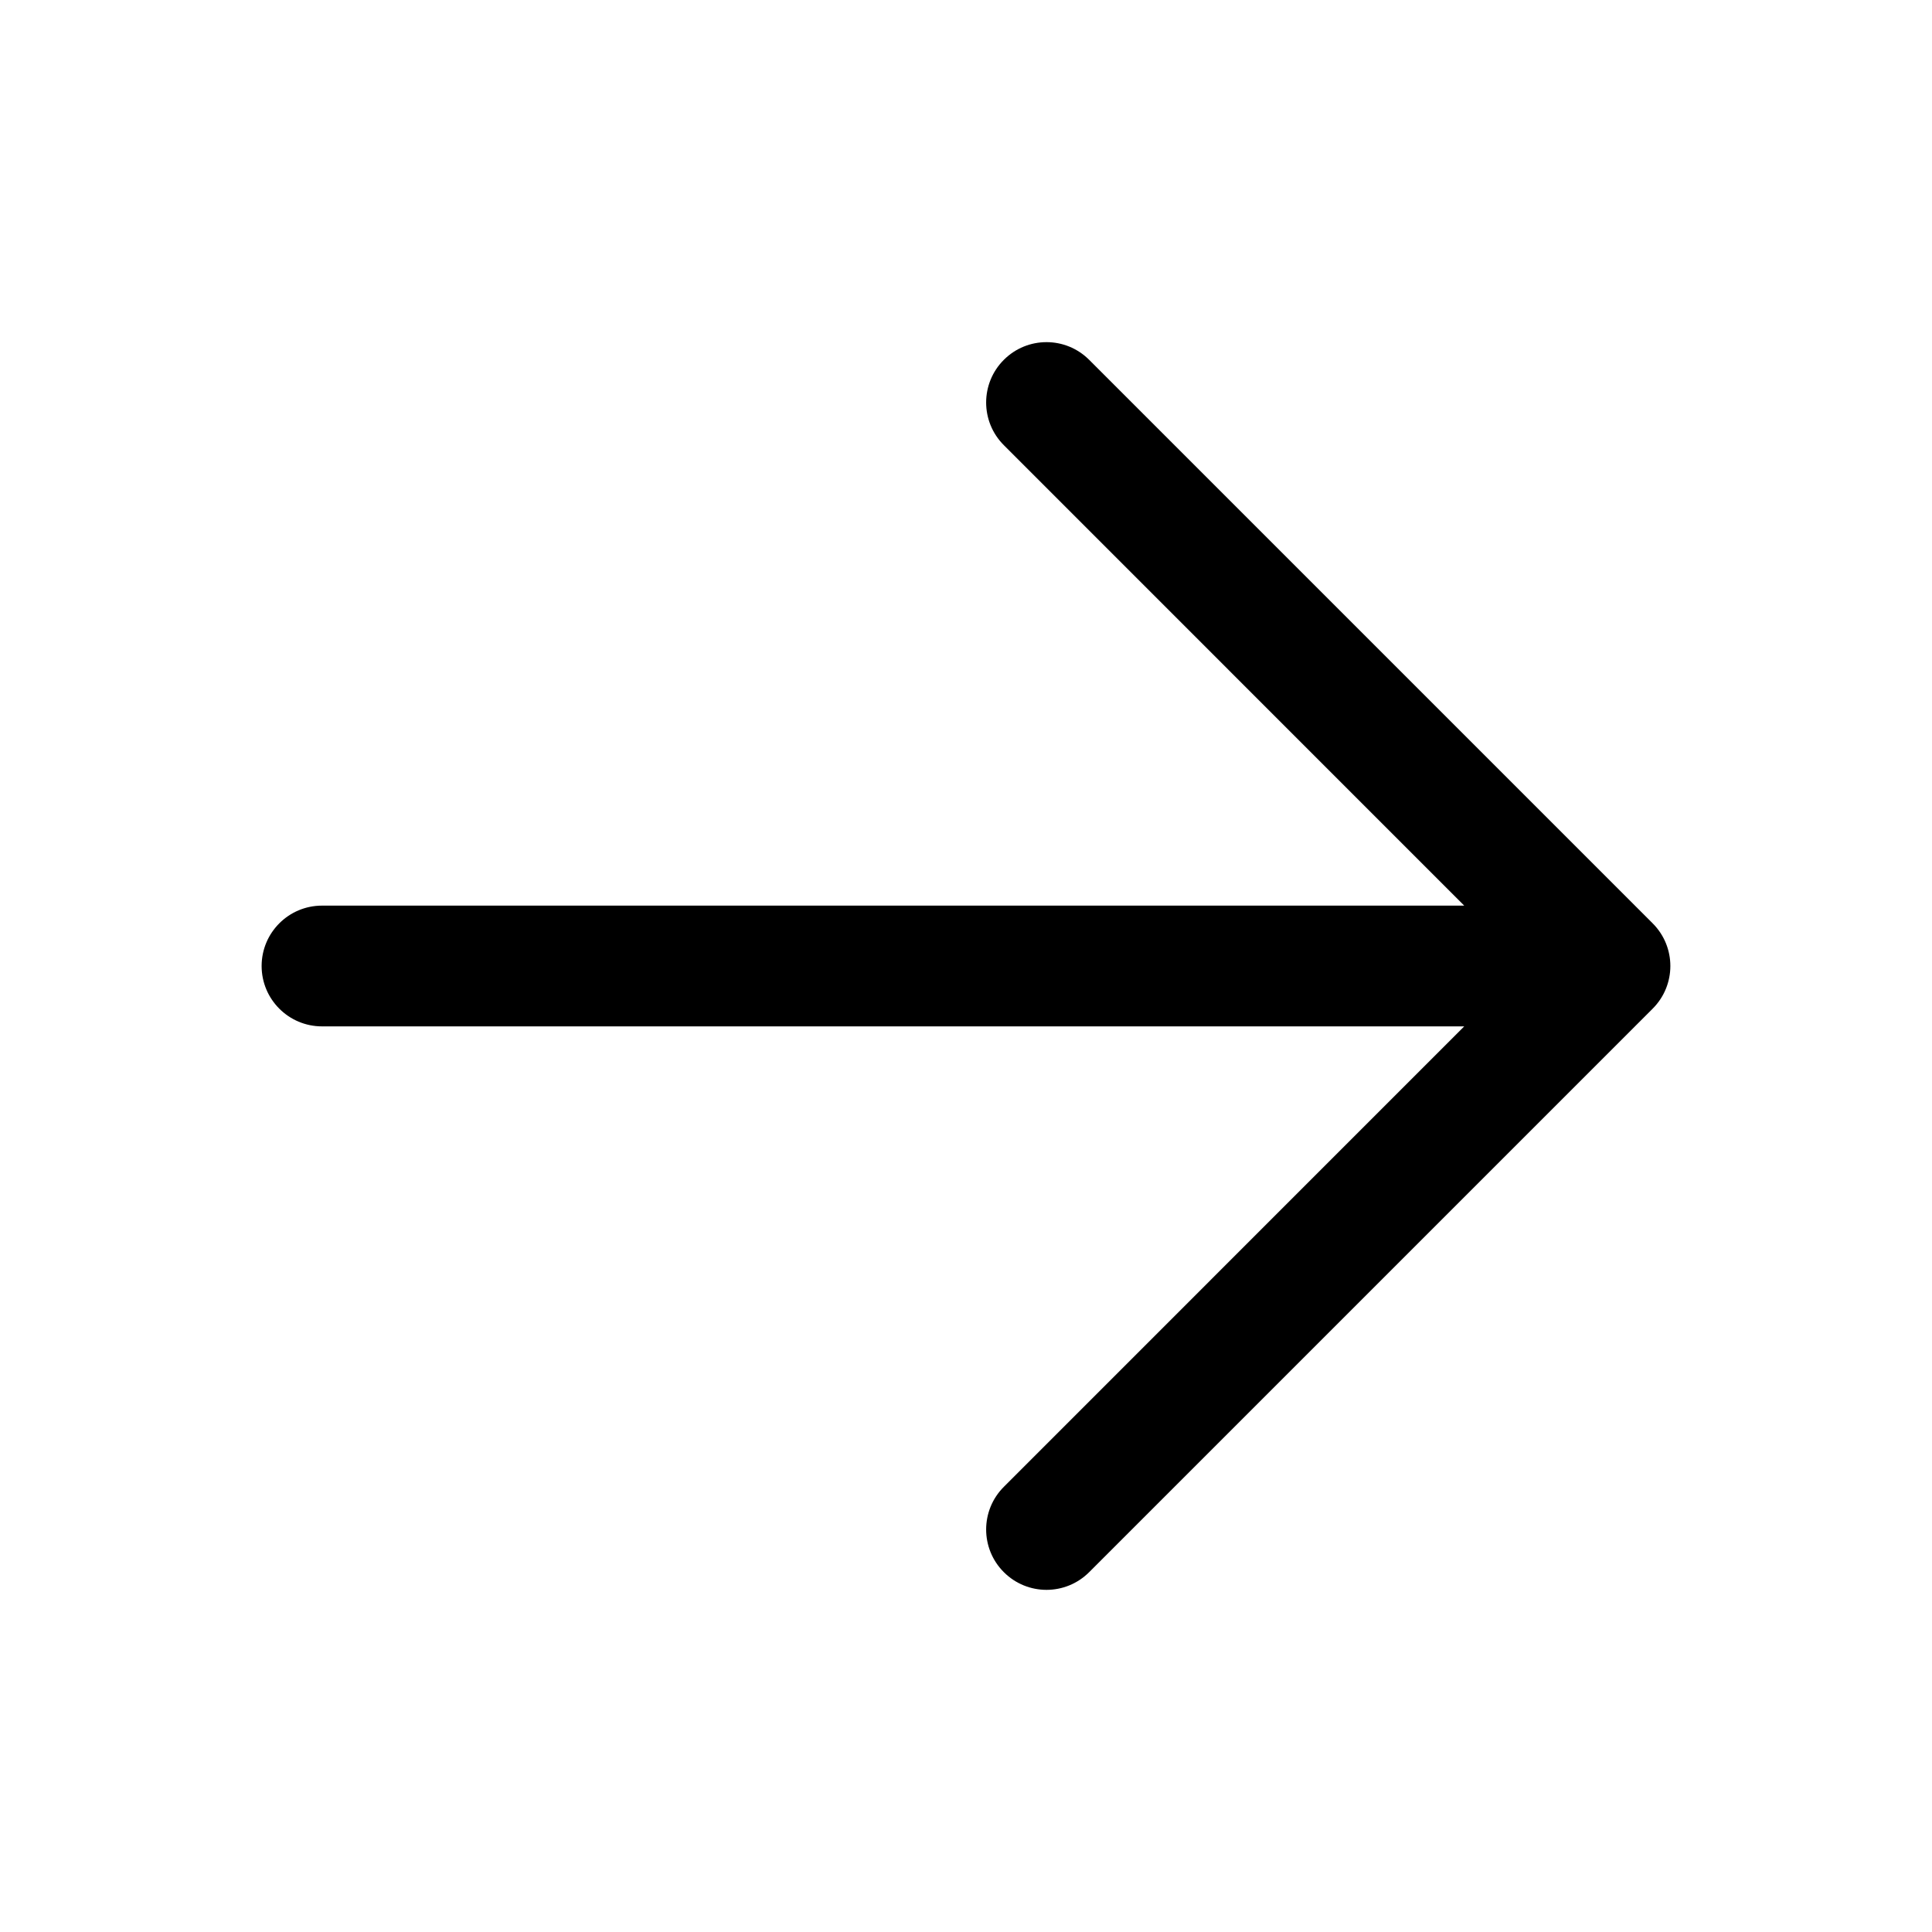
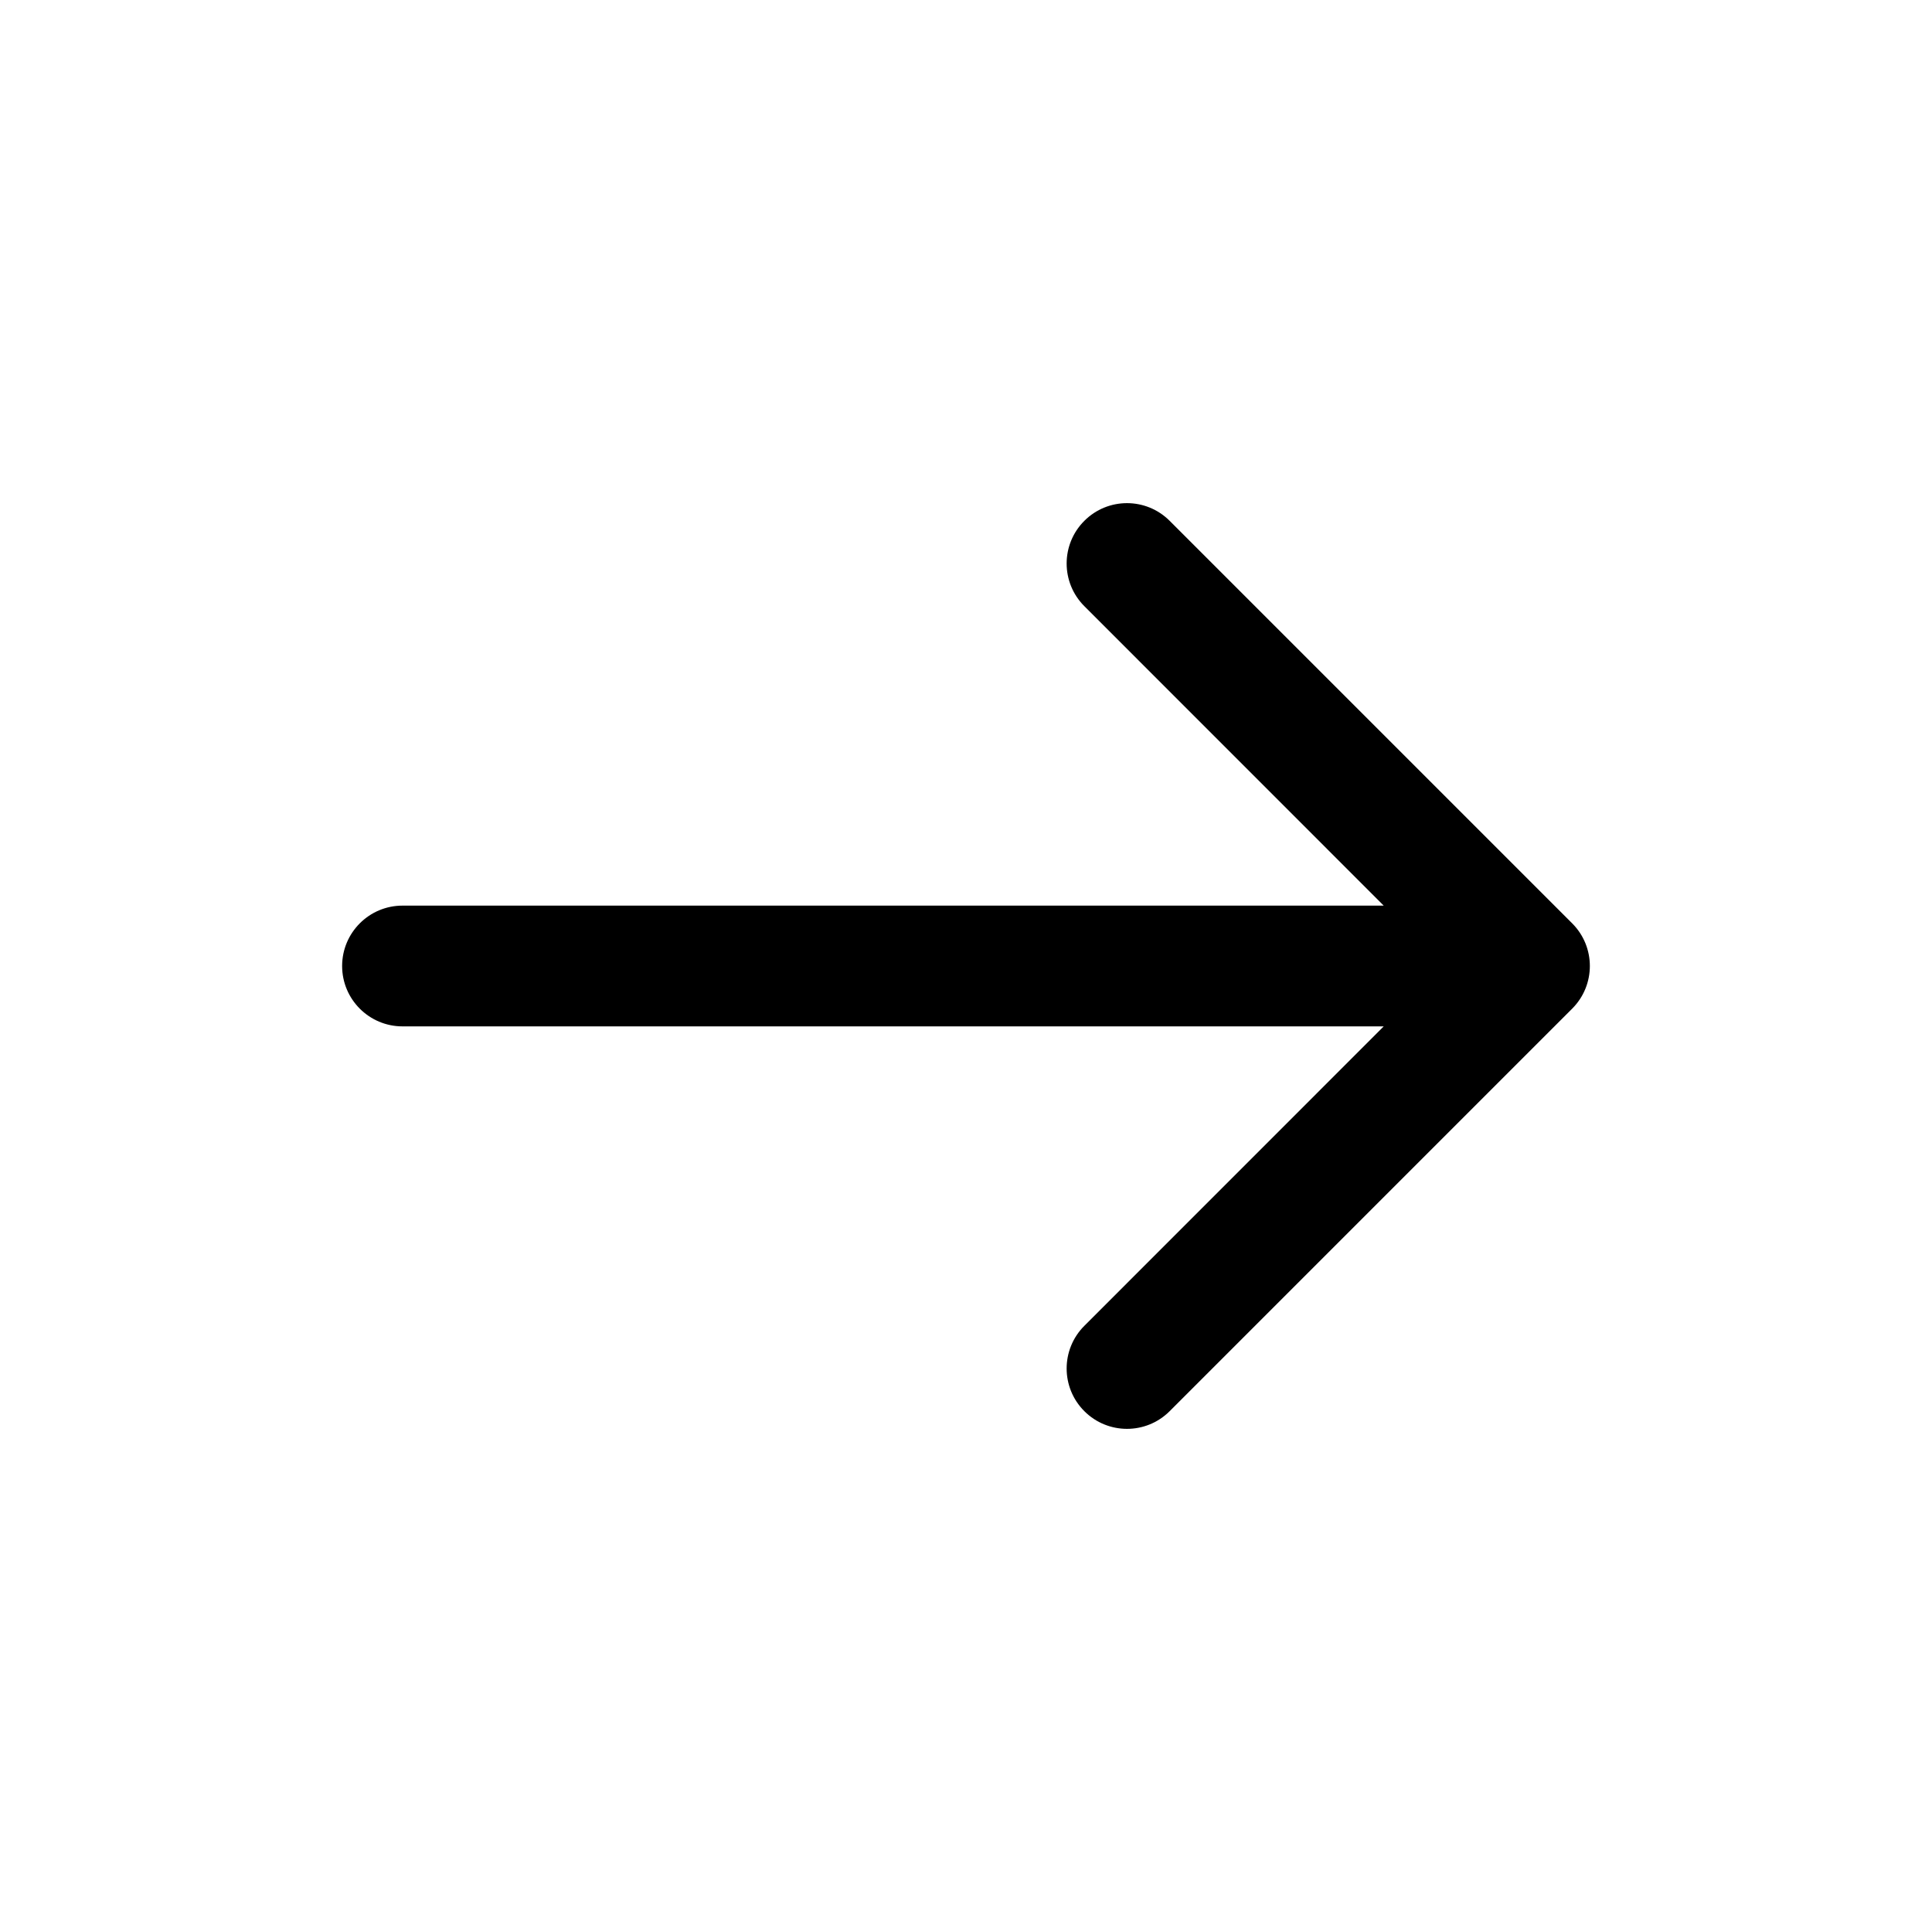
<svg xmlns="http://www.w3.org/2000/svg" width="24" height="24" viewBox="0 0 24 24" fill="none">
-   <path fill-rule="evenodd" clip-rule="evenodd" d="M12.47 4.47C12.763 4.177 13.237 4.177 13.53 4.47L20.53 11.47C20.823 11.763 20.823 12.237 20.53 12.53L13.53 19.53C13.237 19.823 12.763 19.823 12.47 19.53C12.177 19.237 12.177 18.763 12.47 18.47L18.189 12.75H4C3.586 12.75 3.25 12.414 3.25 12C3.25 11.586 3.586 11.25 4 11.25H18.189L12.47 5.53C12.177 5.237 12.177 4.763 12.47 4.47Z" fill="black" />
+   <path fill-rule="evenodd" clip-rule="evenodd" d="M13.47 6.47C13.763 6.177 14.237 6.177 14.53 6.47L19.53 11.47C19.823 11.763 19.823 12.237 19.53 12.53L14.53 17.53C14.237 17.823 13.763 17.823 13.47 17.53C13.177 17.237 13.177 16.763 13.47 16.47L17.189 12.75H5C4.586 12.75 4.25 12.414 4.25 12C4.25 11.586 4.586 11.25 5 11.25H17.189L13.47 7.53C13.177 7.237 13.177 6.763 13.47 6.47Z" fill="black" />
</svg>
